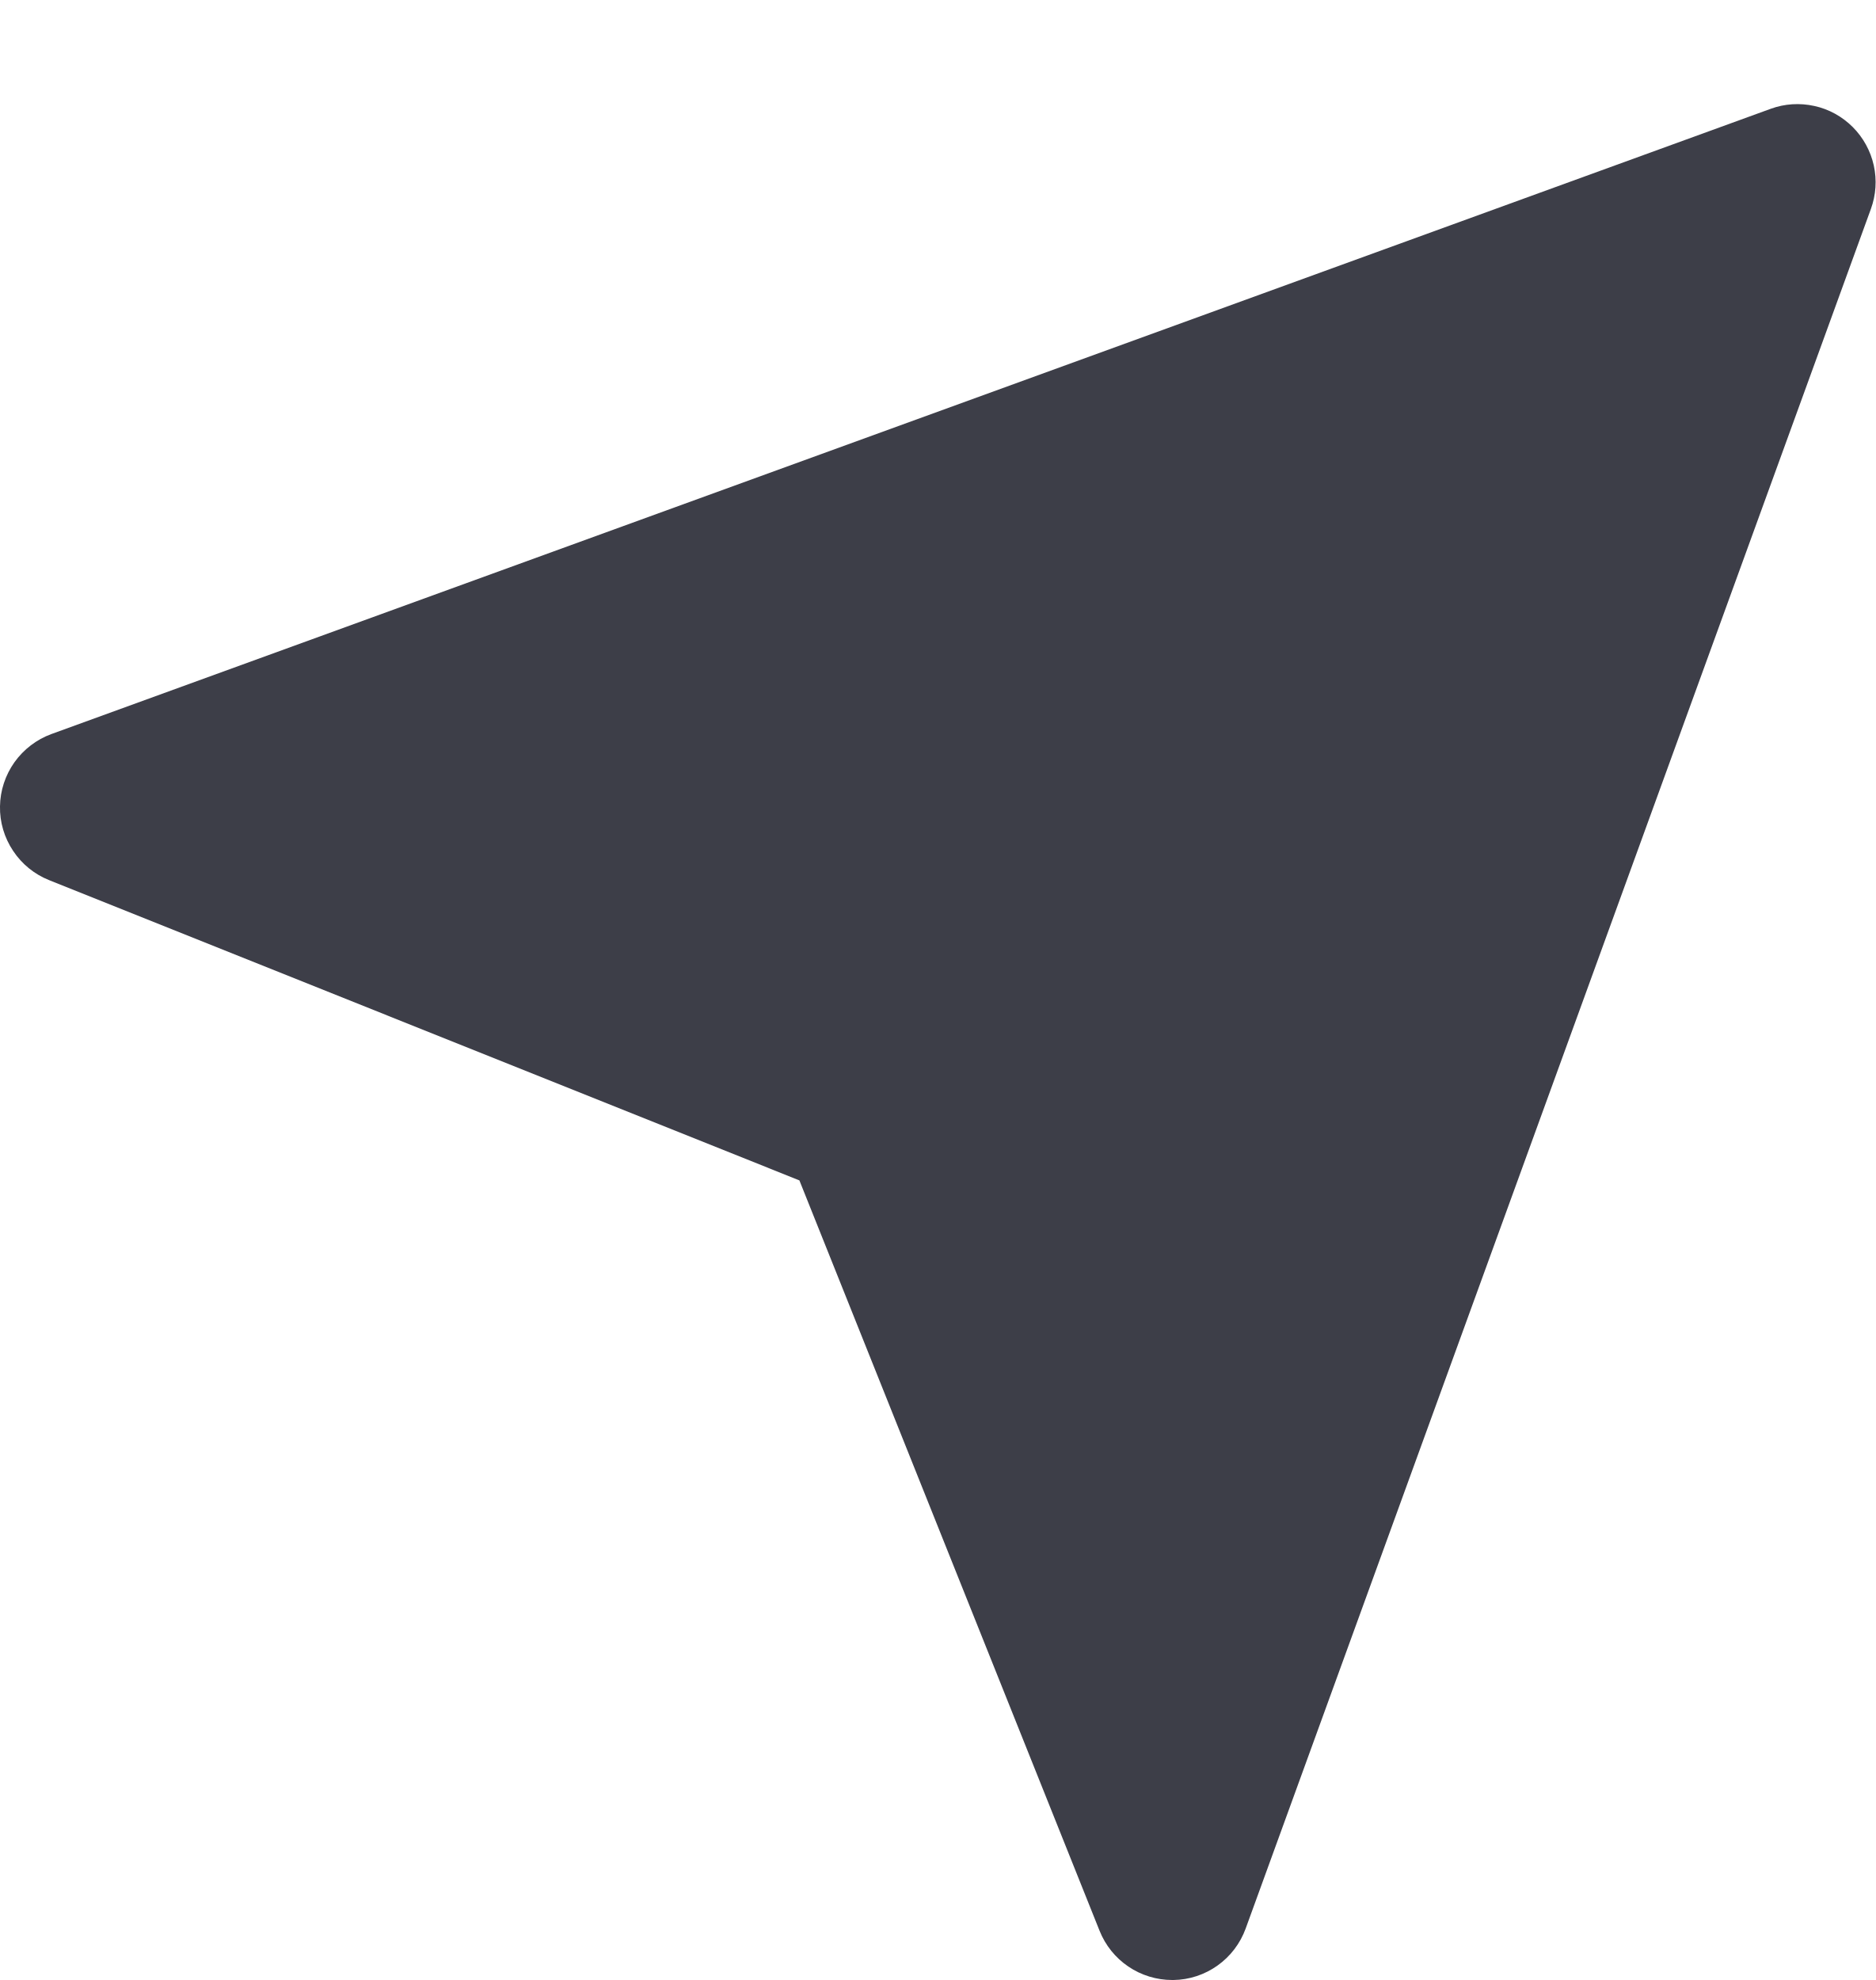
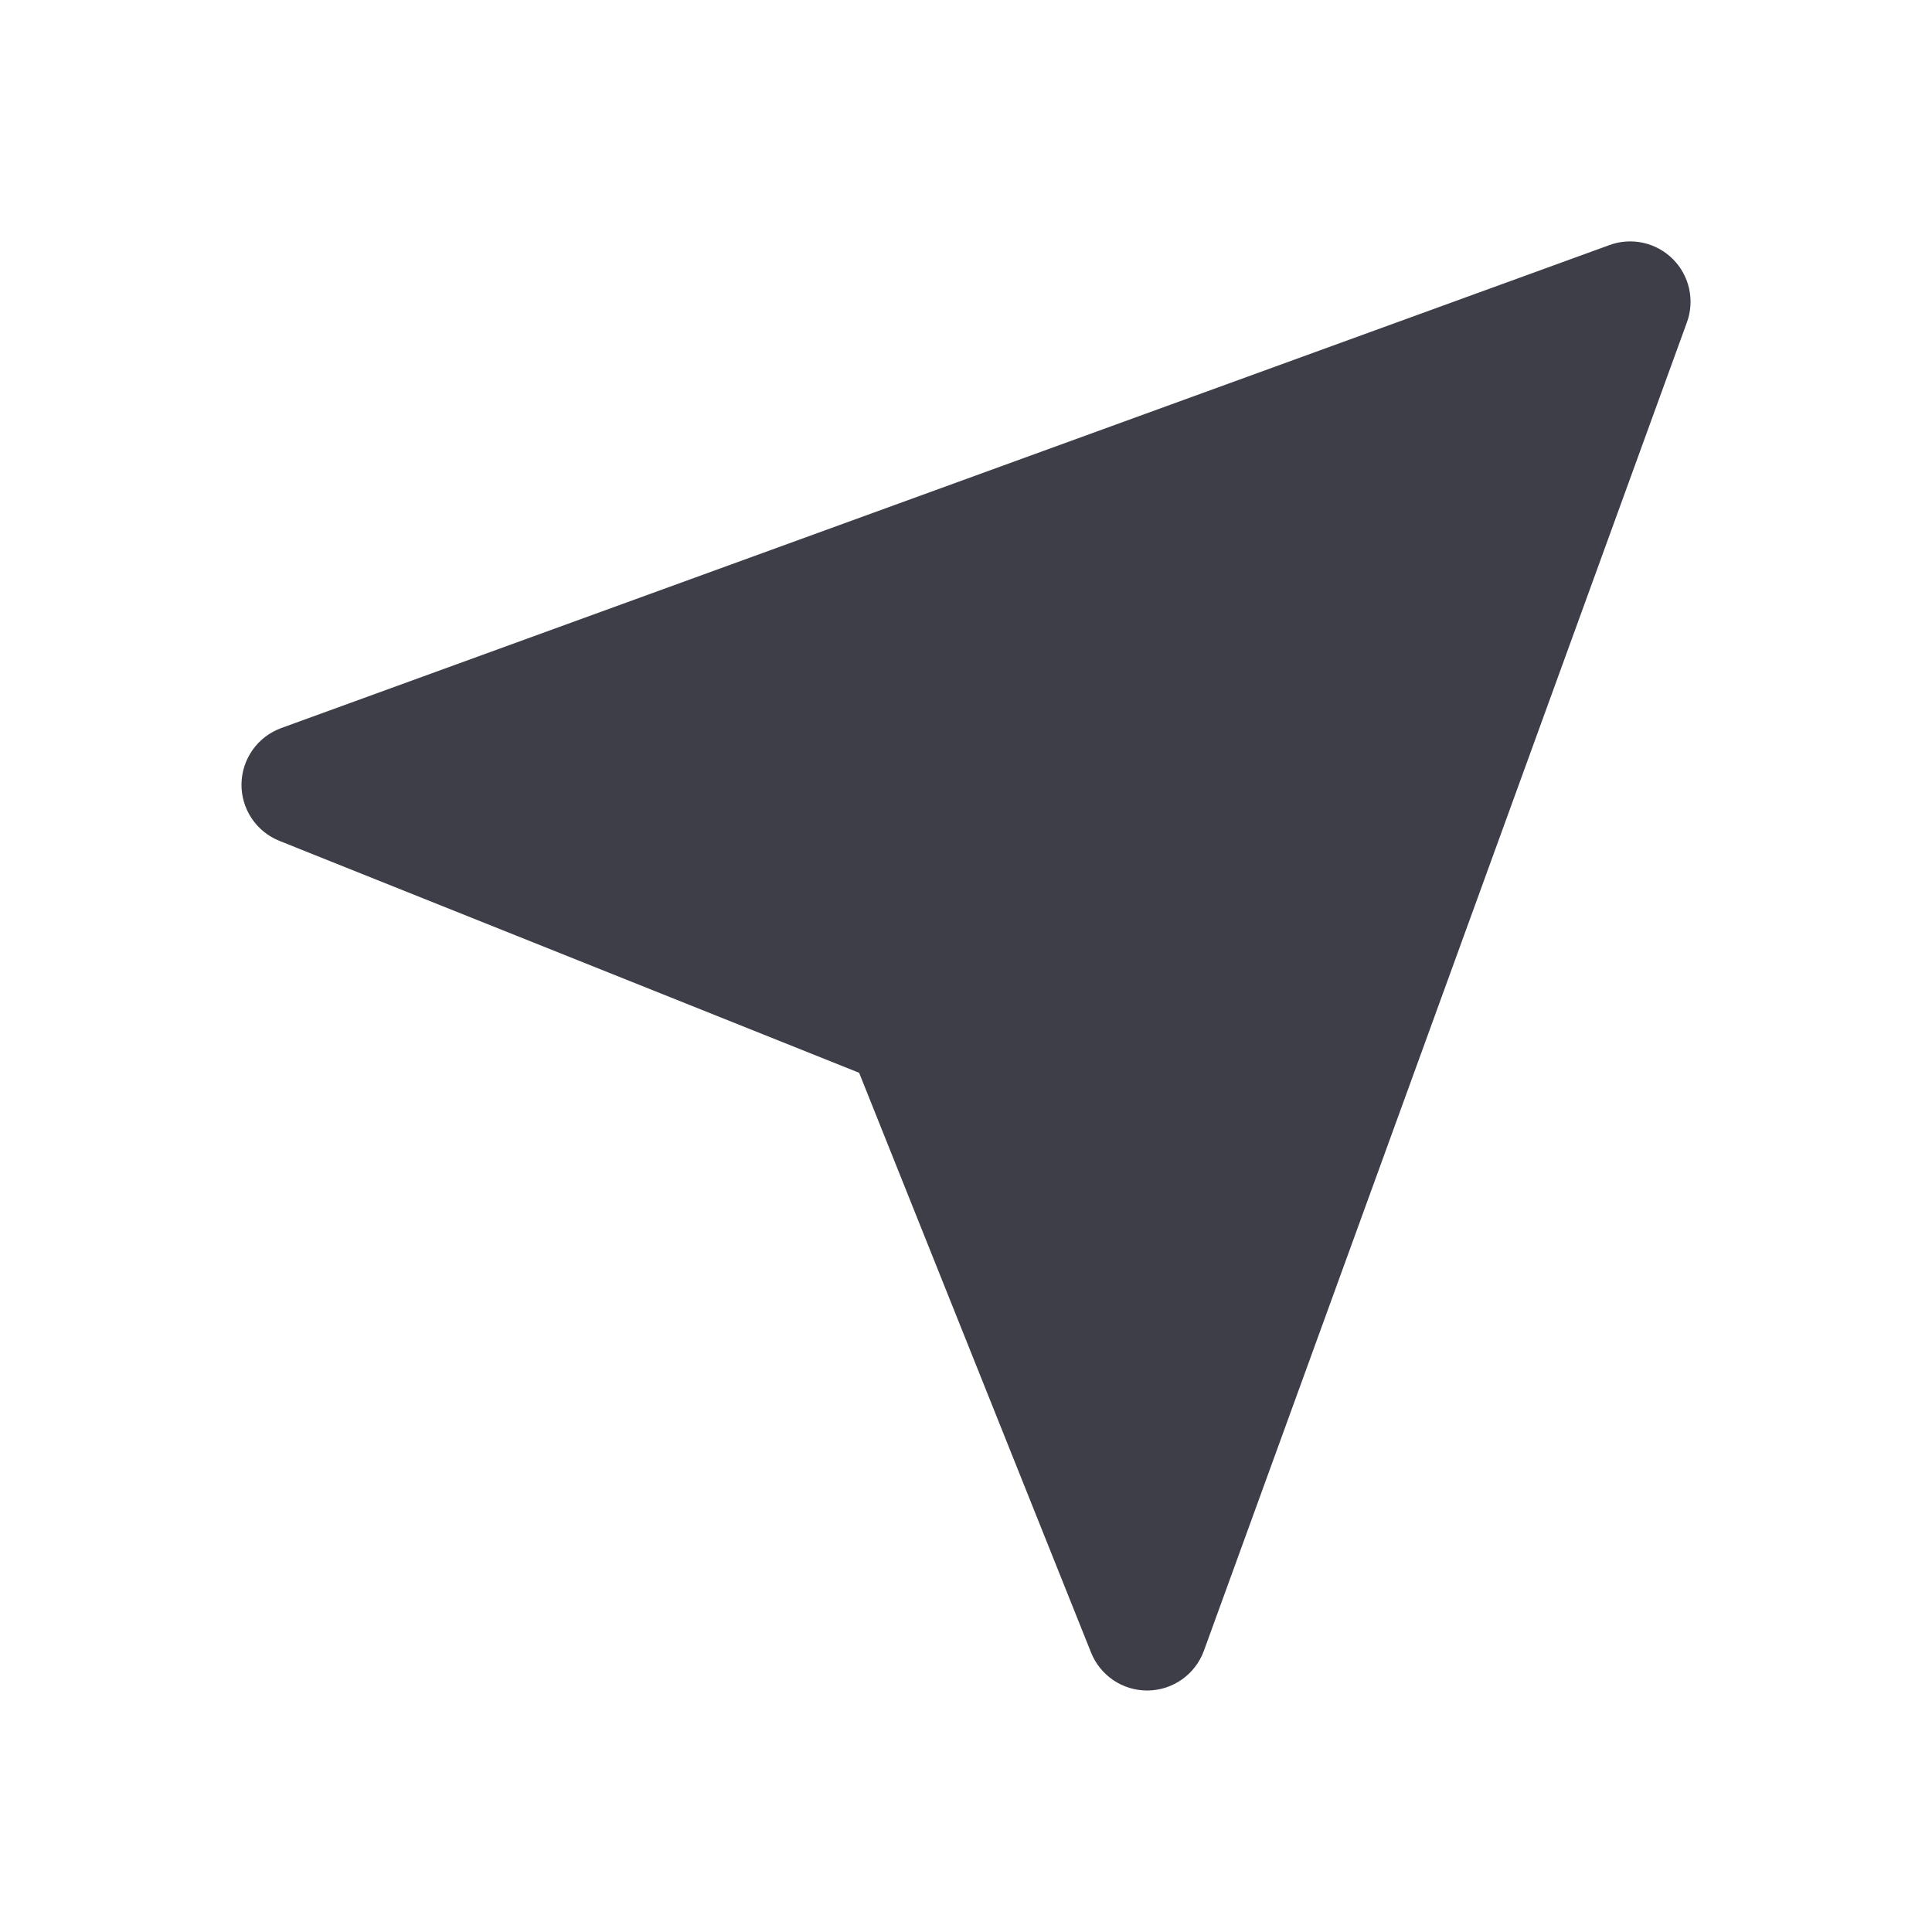
- <svg xmlns="http://www.w3.org/2000/svg" width="18" height="19" viewBox="0 0 18 19" fill="black">
-   <path d="M-2.22158e-05 7.737C-0.003 7.889 0.041 8.038 0.126 8.165C0.21 8.292 0.331 8.39 0.472 8.446L7.672 11.327L10.553 18.528C10.609 18.668 10.705 18.787 10.829 18.871C10.953 18.955 11.1 19 11.25 19H11.262C11.414 18.998 11.562 18.949 11.685 18.861C11.809 18.773 11.903 18.649 11.955 18.506L17.955 2.006C18.004 1.872 18.014 1.727 17.983 1.587C17.952 1.448 17.882 1.32 17.781 1.219C17.68 1.118 17.552 1.047 17.413 1.017C17.273 0.986 17.128 0.995 16.994 1.044L0.493 7.044C0.351 7.096 0.227 7.191 0.139 7.314C0.051 7.438 0.002 7.586 -2.22158e-05 7.738V7.737Z" fill="#3D3E48" />
+ <svg xmlns="http://www.w3.org/2000/svg" width="44" height="44" viewBox="0 0 44 44" fill="none">
+   <path d="M5.5 17.852C5.495 18.13 5.576 18.404 5.73 18.636C5.885 18.868 6.106 19.048 6.365 19.151L19.566 24.432L24.848 37.635C24.95 37.891 25.126 38.109 25.354 38.264C25.581 38.418 25.85 38.5 26.125 38.5H26.147C26.425 38.496 26.696 38.407 26.923 38.245C27.15 38.084 27.322 37.857 27.418 37.595L38.417 7.345C38.508 7.099 38.525 6.832 38.469 6.577C38.413 6.321 38.284 6.086 38.099 5.901C37.914 5.716 37.679 5.587 37.423 5.53C37.168 5.474 36.901 5.491 36.655 5.581L6.405 16.581C6.143 16.677 5.916 16.849 5.755 17.076C5.593 17.303 5.504 17.574 5.5 17.853V17.852Z" fill="#3D3E48" />
</svg>
